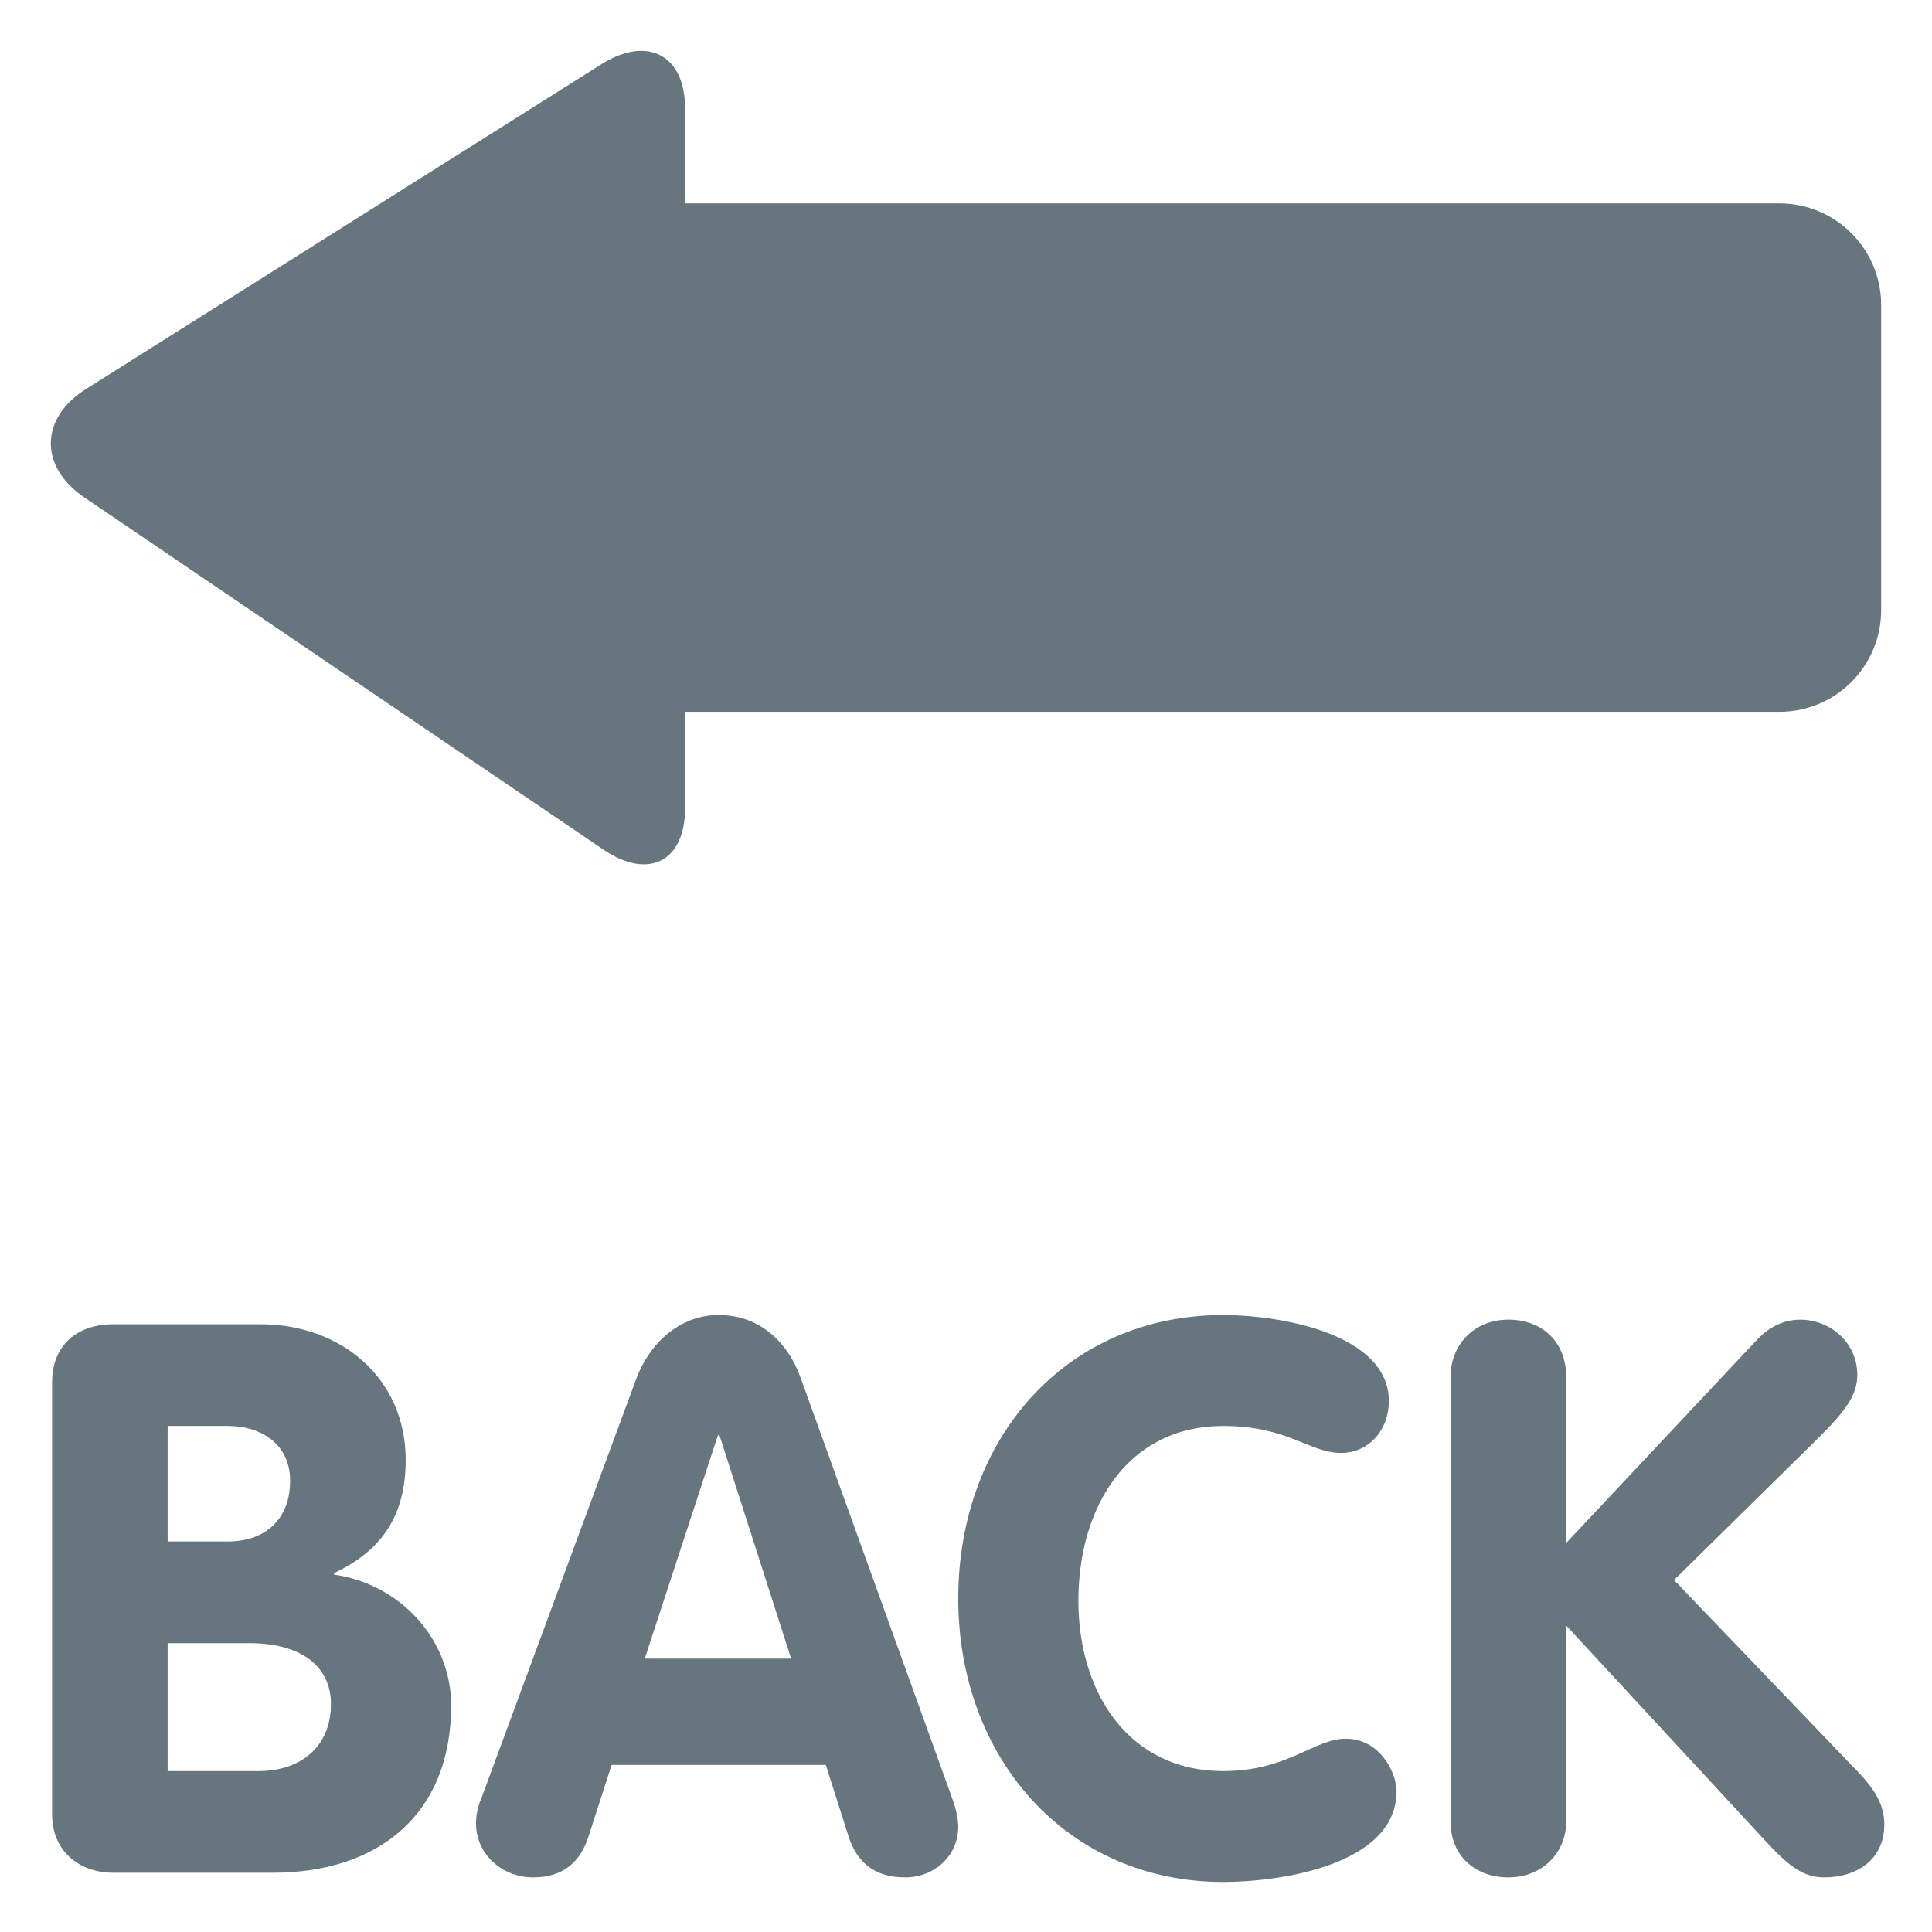
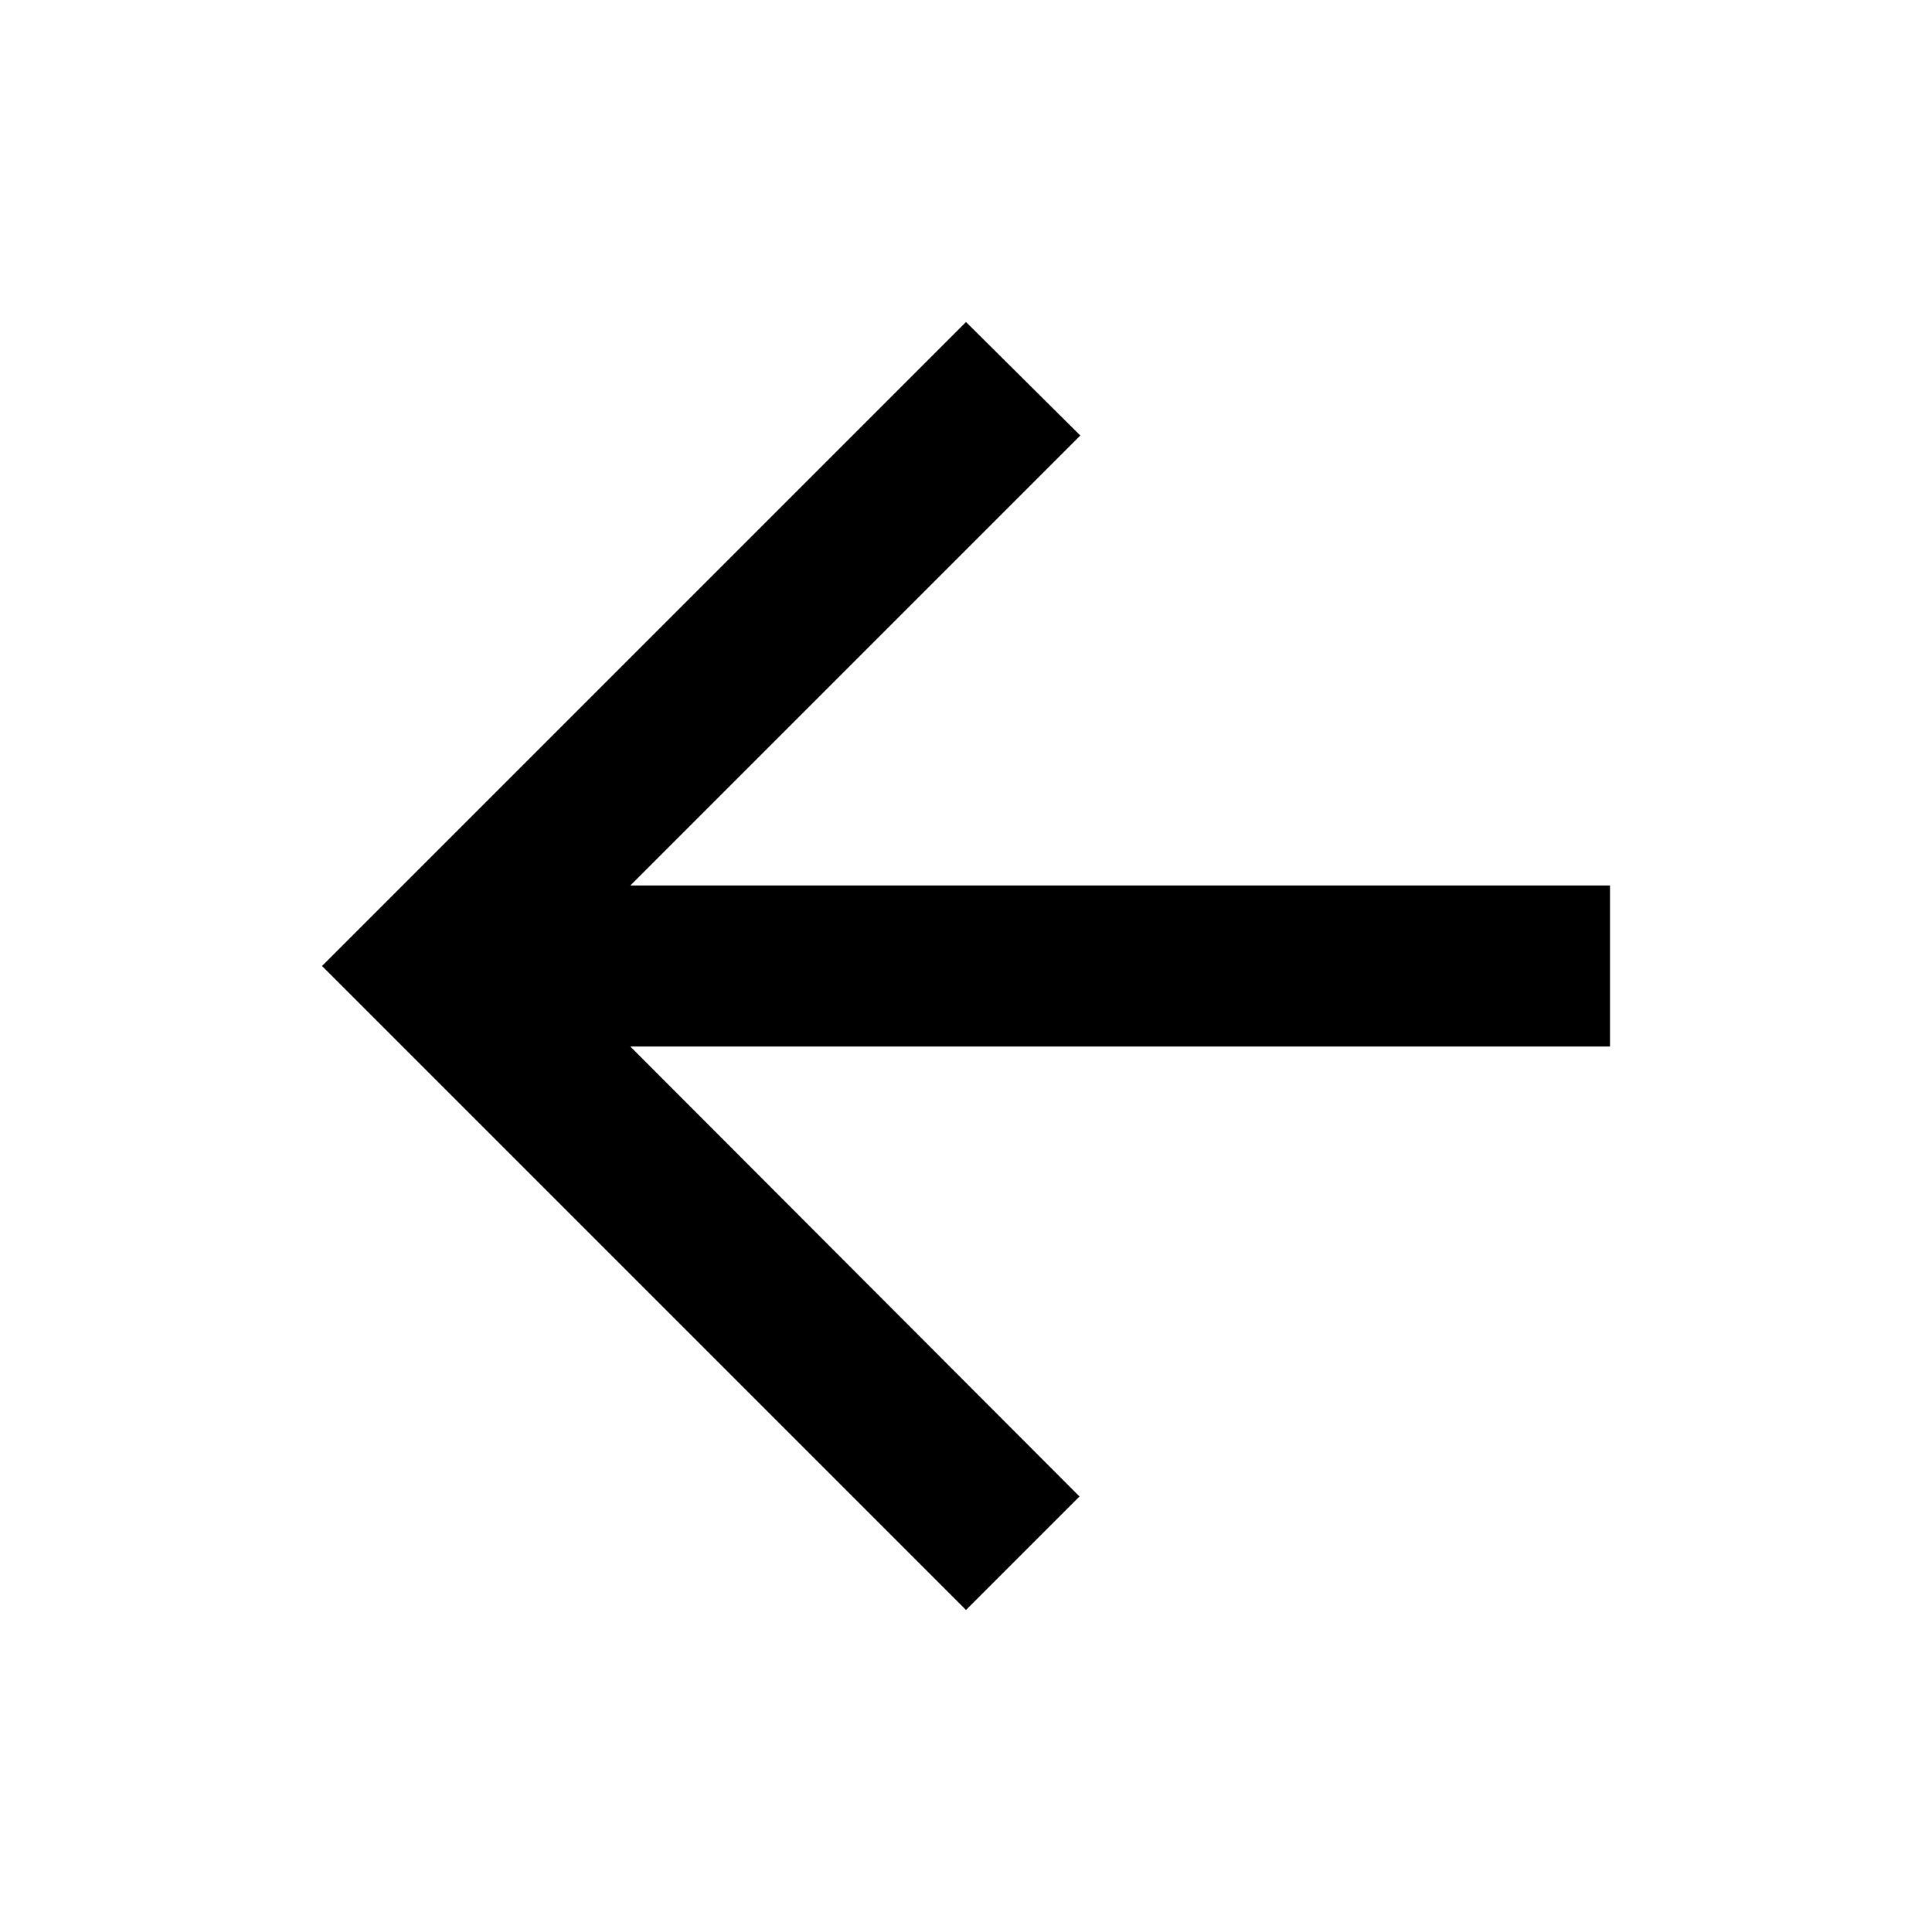
- <svg xmlns="http://www.w3.org/2000/svg" viewBox="0 0 47.5 47.5" style="enable-background:new 0 0 47.5 47.5;" xml:space="preserve" version="1.1" id="svg2">
-   <defs id="defs6">
-     <clipPath id="clipPath16" clipPathUnits="userSpaceOnUse">
-       <path id="path18" d="M 0,38 38,38 38,0 0,0 0,38 Z" />
-     </clipPath>
-   </defs>
-   <g transform="matrix(1.25,0,0,-1.25,0,47.5)" id="g10">
-     <g id="g12">
-       <g clip-path="url(#clipPath16)" id="g14">
-         <g transform="translate(1.6523,28.2207)" id="g20">
-           <path id="path22" style="fill:#67757f;fill-opacity:1;fill-rule:nonzero;stroke:none" d="m 0,0 c -0.884,0.601 -0.868,1.558 0.038,2.127 l 10.14,6.39 c 0.904,0.569 1.644,0.18 1.644,-0.866 l 0,-13.771 c 0,-1.047 -0.723,-1.413 -1.607,-0.811 L 0,0 Z" />
-         </g>
-         <g transform="translate(37,25.9995)" id="g24">
-           <path id="path26" style="fill:#67757f;fill-opacity:1;fill-rule:nonzero;stroke:none" d="m 0,0 c 0,-1.104 -0.896,-2 -2,-2 l -24,0 c -1.104,0 -2,0.896 -2,2 l 0,6 c 0,1.104 0.896,2 2,2 L -2,8 C -0.896,8 0,7.104 0,6 L 0,0 Z" />
-         </g>
-         <g transform="translate(3.2974,3.165)" id="g28">
-           <path id="path30" style="fill:#67757f;fill-opacity:1;fill-rule:nonzero;stroke:none" d="m 0,0 1.788,0 c 0.818,0 1.424,0.47 1.424,1.318 0,0.712 -0.545,1.198 -1.606,1.198 L 0,2.516 0,0 Z m 0,4.516 1.182,0 c 0.742,0 1.227,0.439 1.227,1.196 0,0.713 -0.56,1.076 -1.227,1.076 L 0,6.788 0,4.516 Z m -2.273,3.135 c 0,0.728 0.5,1.137 1.197,1.137 l 2.909,0 c 1.576,0 2.849,-1.06 2.849,-2.667 0,-1.06 -0.439,-1.772 -1.409,-2.226 l 0,-0.031 C 4.561,3.682 5.576,2.606 5.576,1.288 5.576,-0.849 4.152,-2 2.061,-2 l -3.122,0 c -0.697,0 -1.212,0.439 -1.212,1.151 l 0,8.5 z" />
-         </g>
-         <g transform="translate(12.6816,5.377)" id="g32">
-           <path id="path34" style="fill:#67757f;fill-opacity:1;fill-rule:nonzero;stroke:none" d="m 0,0 2.879,0 -1.41,4.395 -0.03,0 L 0,0 Z m -0.168,5.501 c 0.258,0.696 0.85,1.257 1.621,1.257 0.805,0 1.365,-0.53 1.621,-1.257 l 2.971,-8.243 c 0.092,-0.242 0.121,-0.454 0.121,-0.561 0,-0.591 -0.484,-1 -1.045,-1 -0.637,0 -0.955,0.333 -1.107,0.788 l -0.453,1.424 -4.213,0 -0.455,-1.409 c -0.151,-0.47 -0.469,-0.803 -1.09,-0.803 -0.607,0 -1.122,0.454 -1.122,1.061 0,0.242 0.076,0.424 0.107,0.5 l 3.044,8.243 z" />
-         </g>
-         <g transform="translate(24.0596,12.1348)" id="g36">
-           <path id="path38" style="fill:#67757f;fill-opacity:1;fill-rule:nonzero;stroke:none" d="m 0,0 c 1.106,0 3.258,-0.363 3.258,-1.696 0,-0.546 -0.379,-1.016 -0.94,-1.016 -0.621,0 -1.046,0.53 -2.318,0.53 -1.879,0 -2.849,-1.59 -2.849,-3.439 0,-1.803 0.986,-3.349 2.849,-3.349 1.272,0 1.788,0.637 2.409,0.637 0.682,0 1,-0.682 1,-1.03 0,-1.455 -2.288,-1.788 -3.409,-1.788 -3.076,0 -5.212,2.439 -5.212,5.576 C -5.212,-2.424 -3.091,0 0,0" />
-         </g>
-         <g transform="translate(28.5313,10.9229)" id="g40">
-           <path id="path42" style="fill:#67757f;fill-opacity:1;fill-rule:nonzero;stroke:none" d="M 0,0 C 0,0.621 0.455,1.121 1.137,1.121 1.788,1.121 2.273,0.697 2.273,0 l 0,-3.272 L 6,0.697 C 6.167,0.879 6.455,1.121 6.879,1.121 7.455,1.121 8,0.682 8,0.03 8,-0.363 7.758,-0.682 7.258,-1.182 L 4.395,-4 l 3.5,-3.651 c 0.363,-0.365 0.636,-0.698 0.636,-1.153 0,-0.712 -0.561,-1.045 -1.182,-1.045 -0.44,0 -0.727,0.258 -1.152,0.712 l -3.924,4.243 0,-3.864 C 2.273,-9.349 1.818,-9.849 1.137,-9.849 0.485,-9.849 0,-9.425 0,-8.758 L 0,0 Z" />
-         </g>
-       </g>
-     </g>
-   </g>
+ <svg xmlns="http://www.w3.org/2000/svg" width="24" height="24" viewBox="0 0 24 24">
+   <path d="M0 0h24v24H0z" fill="none" />
+   <path d="M20 11H7.83l5.59-5.59L12 4l-8 8 8 8 1.41-1.41L7.83 13H20v-2z" />
</svg>
